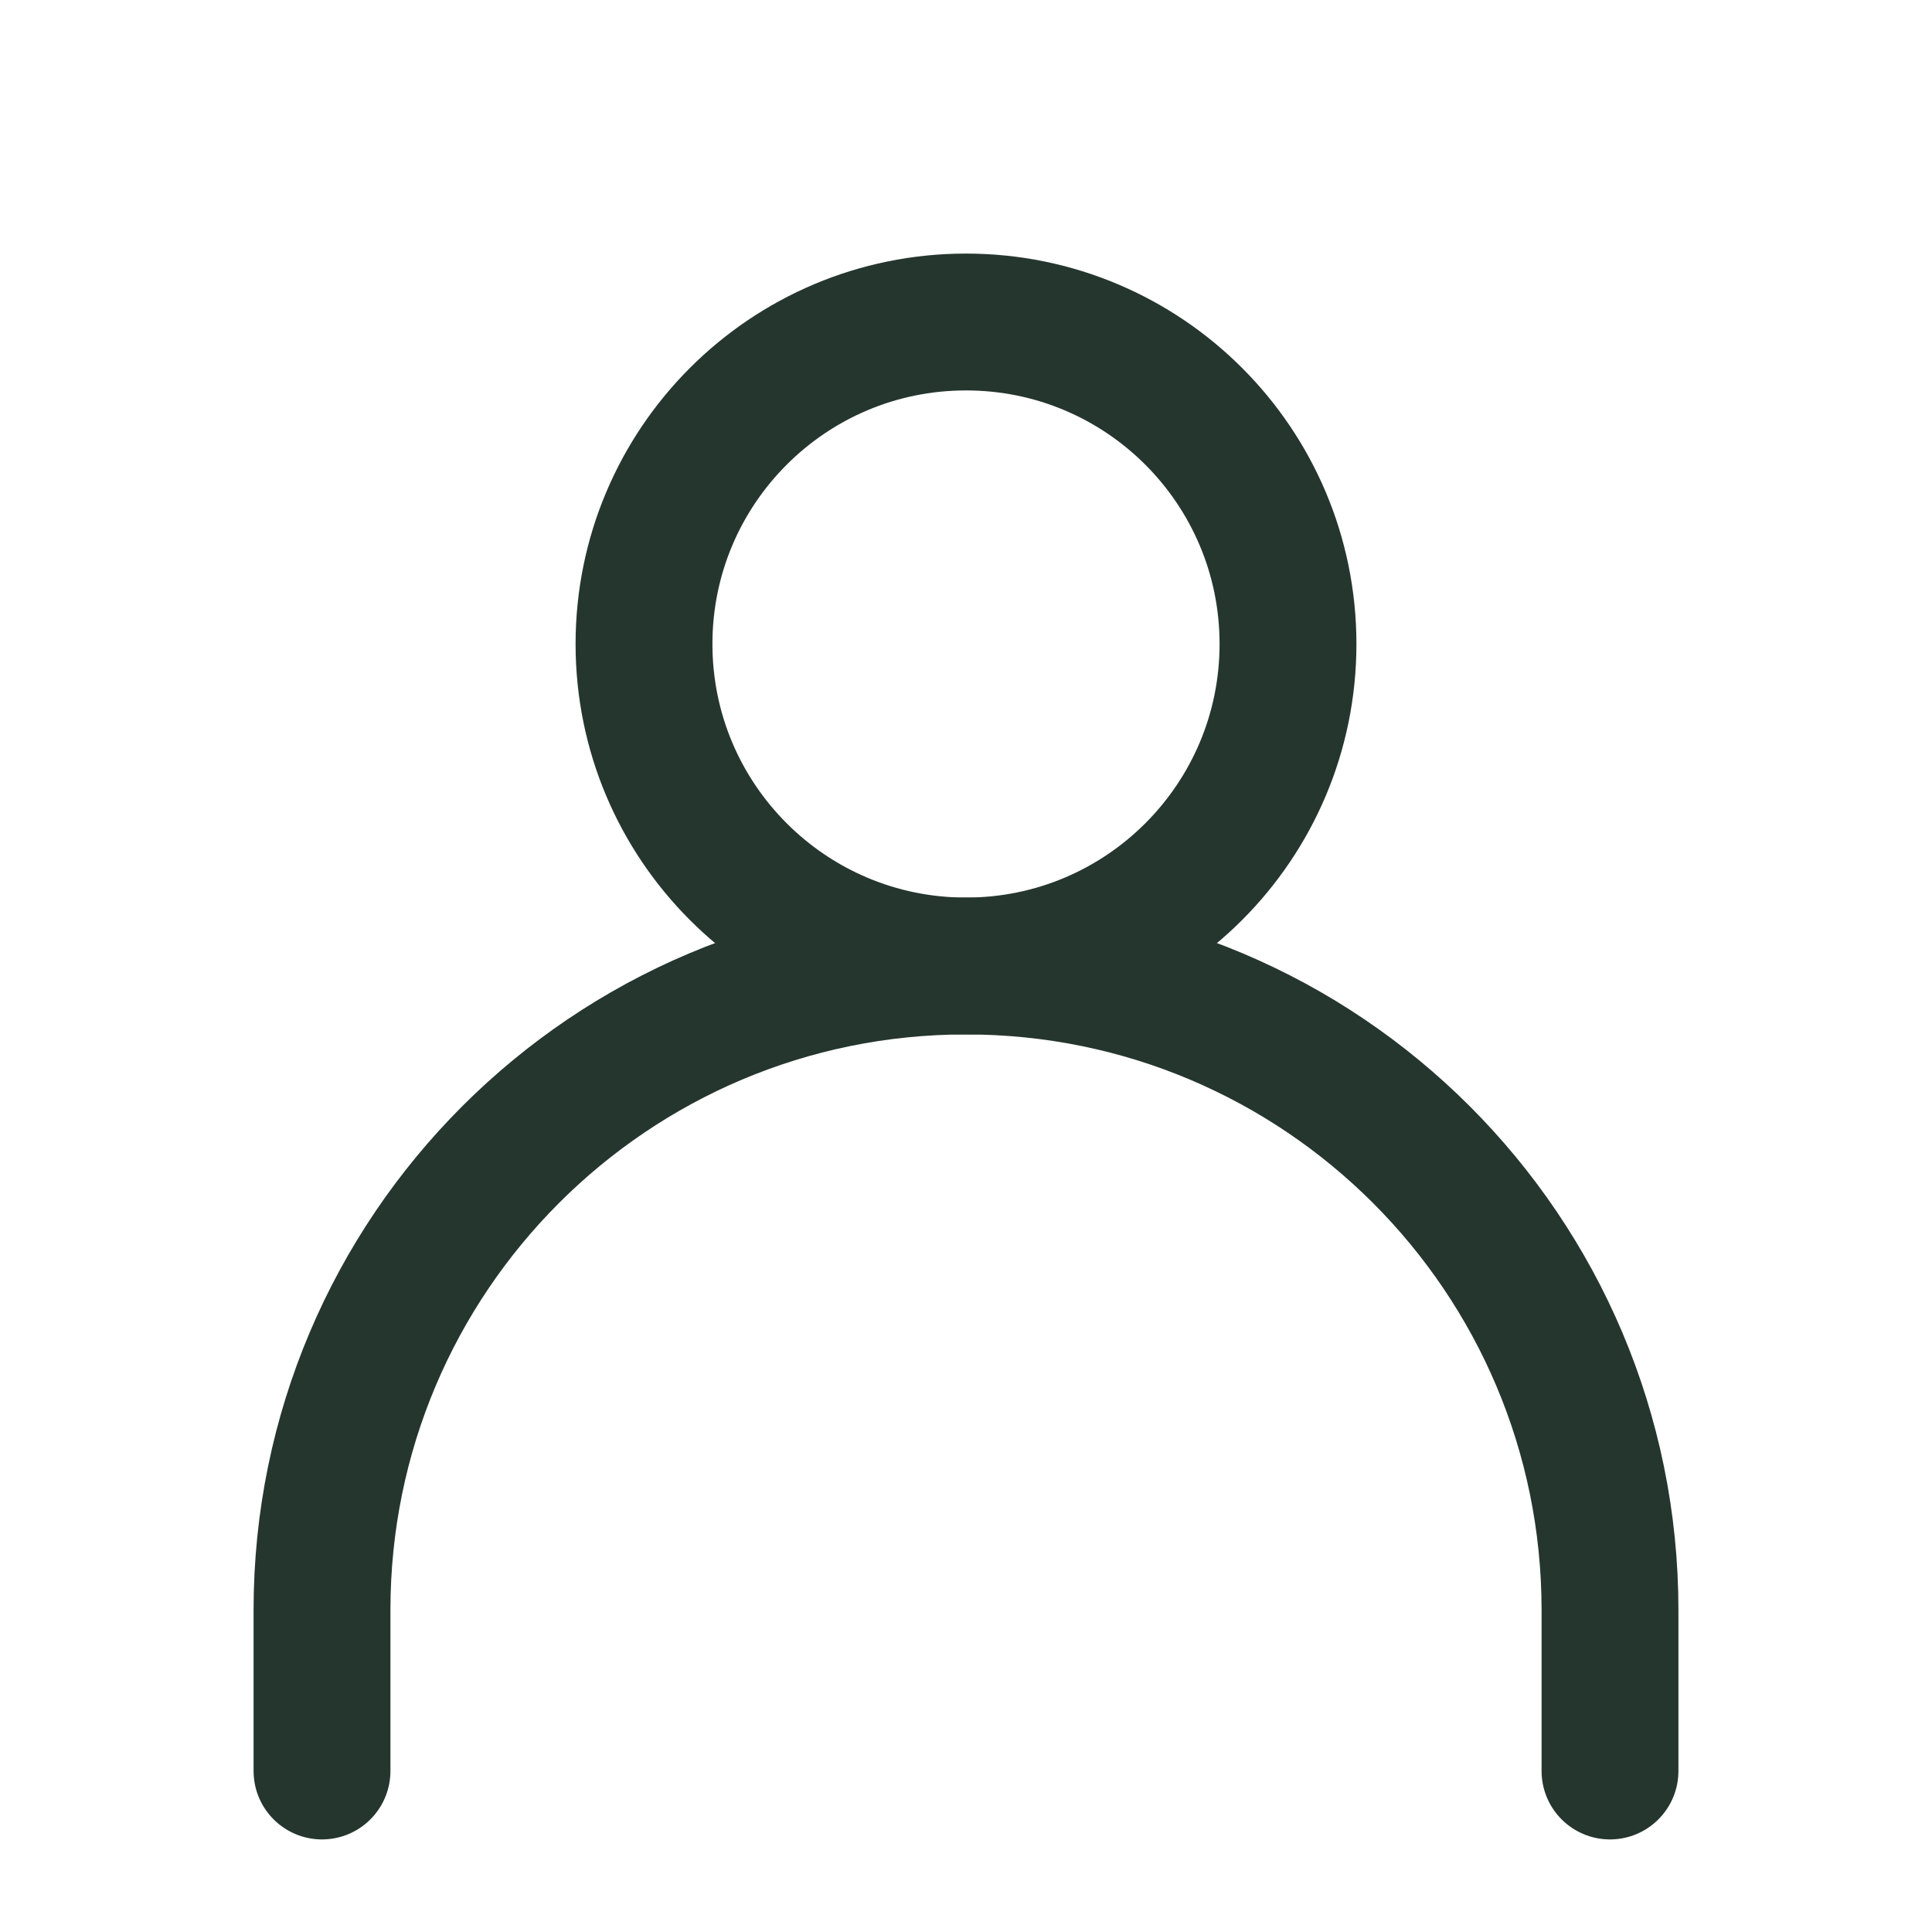
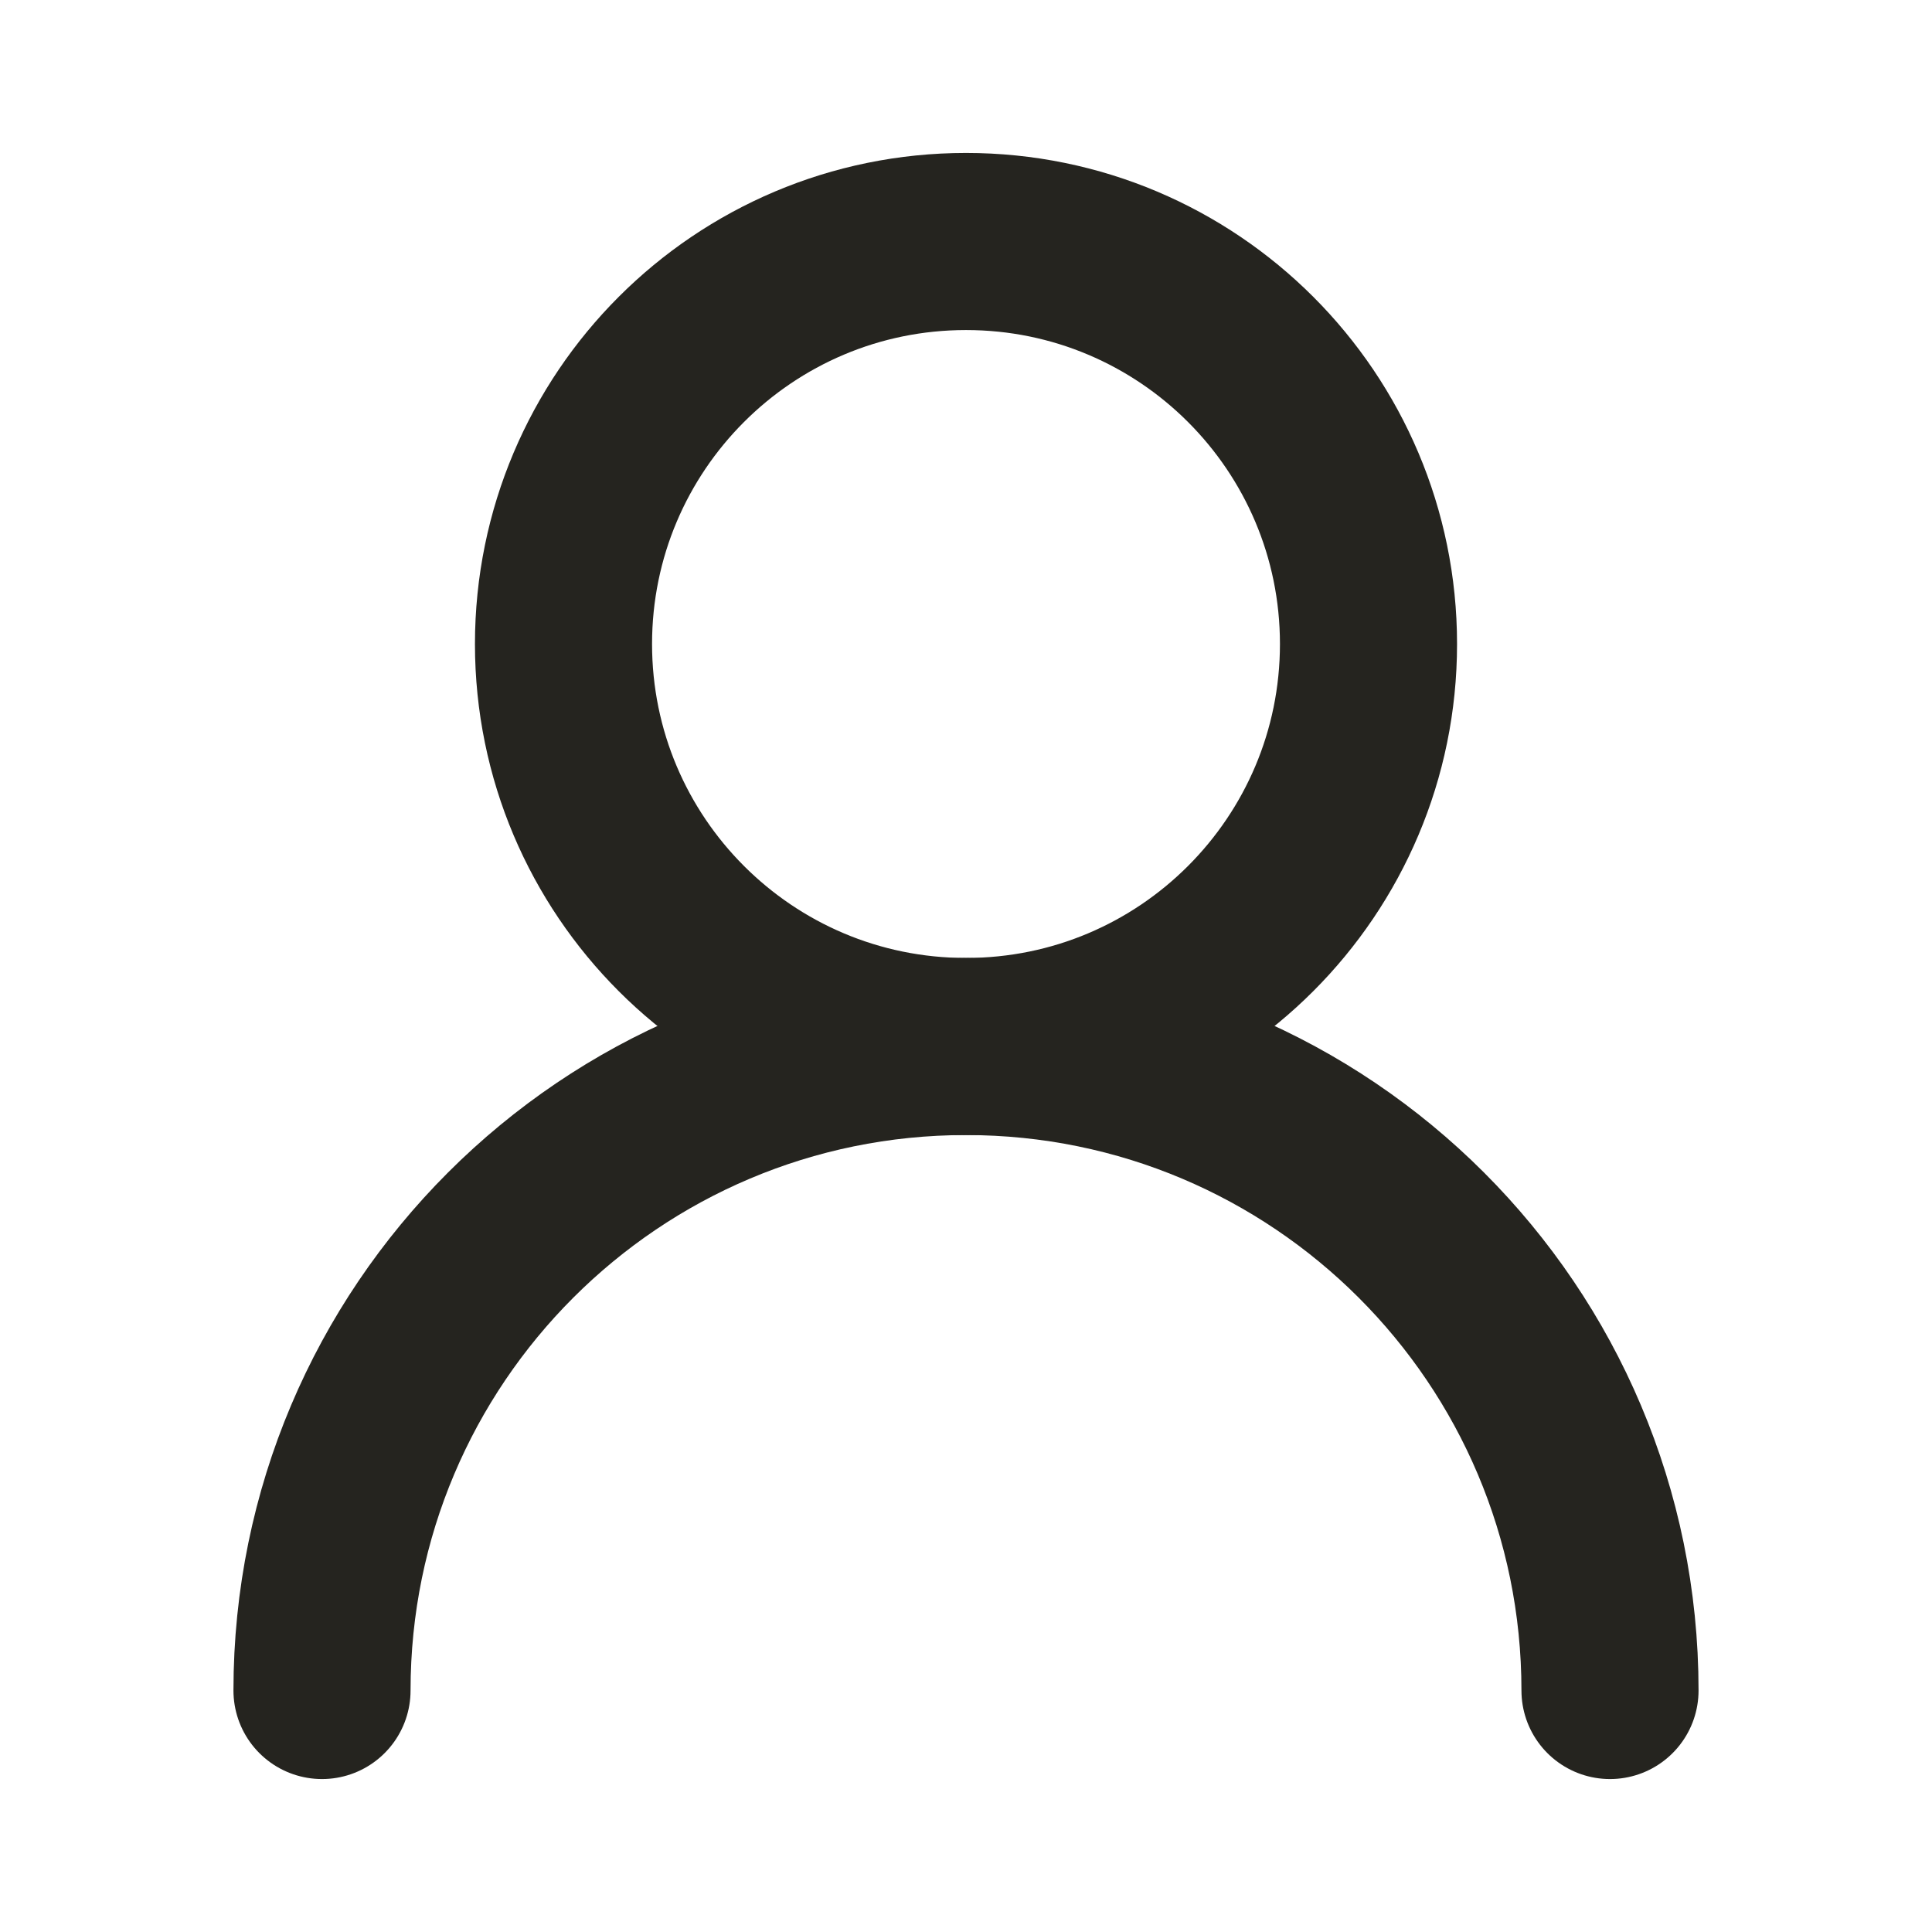
- <svg xmlns="http://www.w3.org/2000/svg" viewBox="0 0 24 24" fill="none" stroke="#25362e" stroke-width="1.7" stroke-linecap="round" stroke-linejoin="round">
-   <circle cx="12" cy="8" r="4" />
-   <path d="M4 22v-2a8 8 0 0 1 16 0v2" />
+ <svg xmlns="http://www.w3.org/2000/svg" width="24" height="24" viewBox="0 0 24 24" fill="none" stroke="#25241f" stroke-width="2.2" stroke-linecap="round" stroke-linejoin="round" class="lucide lucide-user-round" aria-hidden="true">
+   <circle cx="12" cy="8" r="5" />
+   <path d="M20 21a8 8 0 0 0-16 0" />
</svg>
